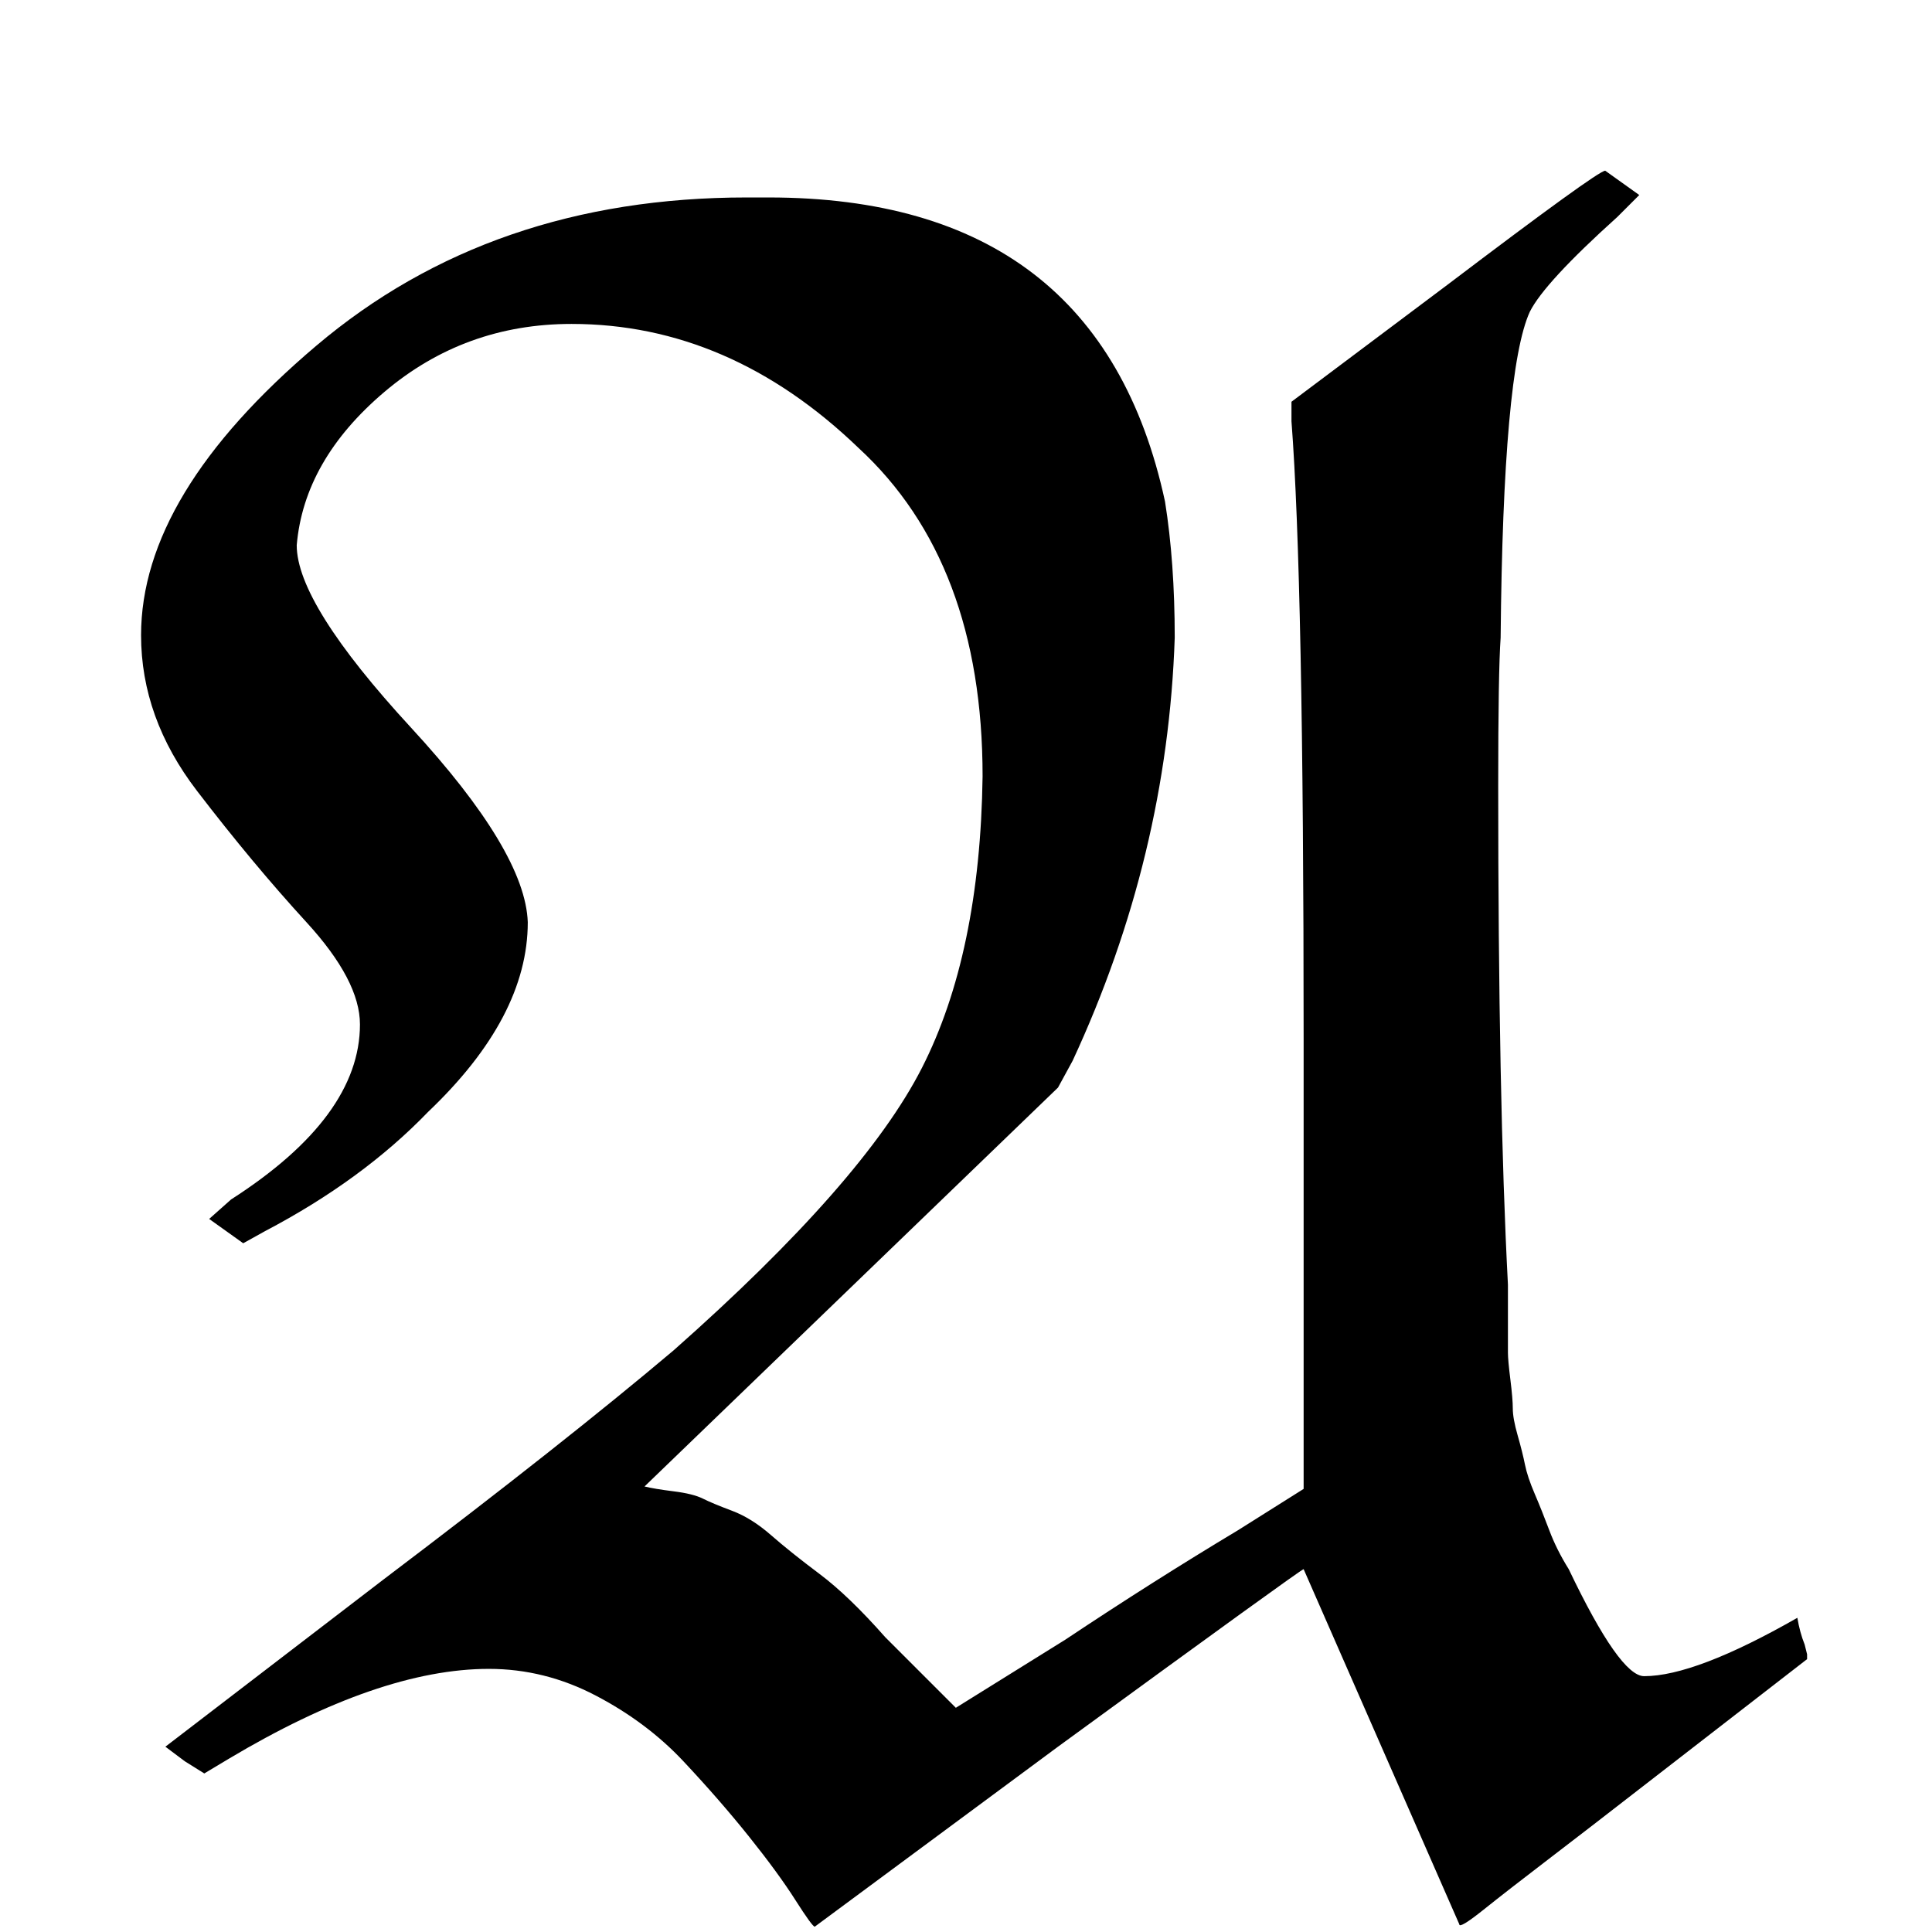
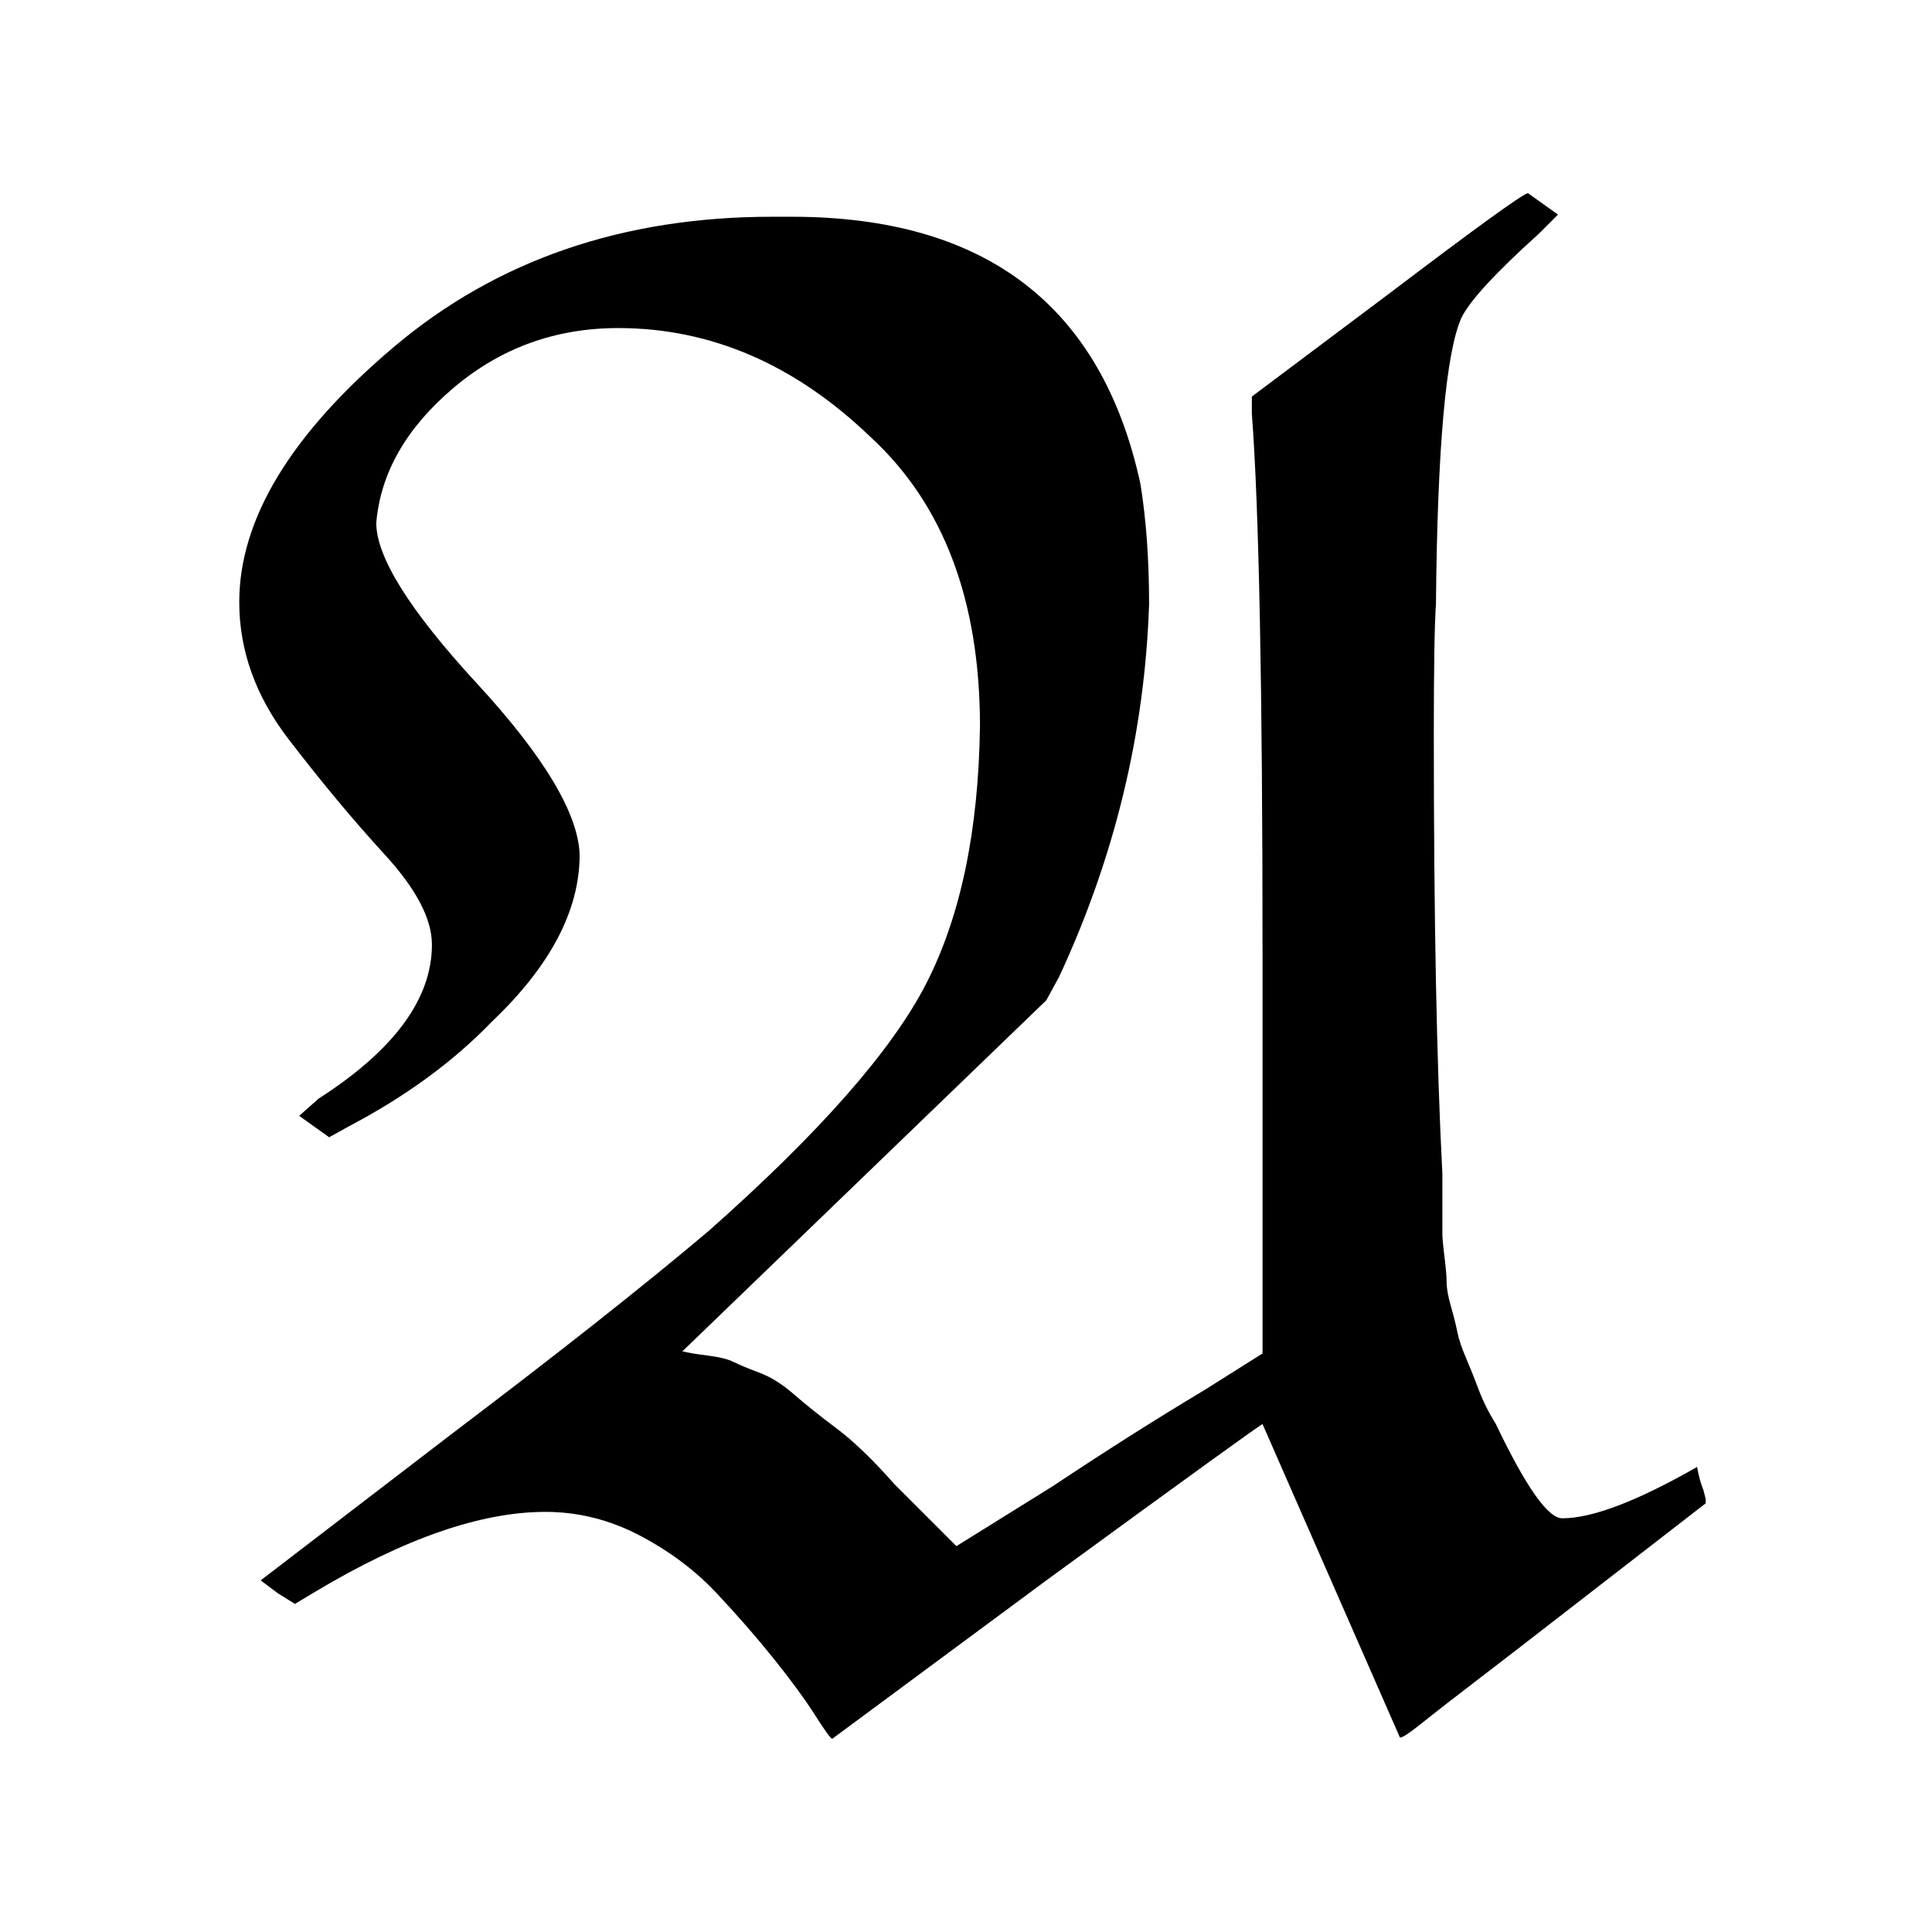
- <svg xmlns="http://www.w3.org/2000/svg" xmlns:xlink="http://www.w3.org/1999/xlink" style="vertical-align: -0.059ex;" width="1.624ex" height="1.633ex" role="img" focusable="false" viewBox="-36 -766 790 794">
+ <svg xmlns="http://www.w3.org/2000/svg" xmlns:xlink="http://www.w3.org/1999/xlink" style="vertical-align: -0.059ex;" width="1.624ex" height="1.633ex" role="img" focusable="false" viewBox="-89.75 -786.25 897.5 902.5">
  <defs>
-     <path id="MJX-9-TEX-F-1D504" d="M22 505Q22 563 94 624T271 685H280Q416 685 443 560Q447 535 447 504Q444 414 405 330L399 319L229 155Q233 154 241 153T253 150T265 145T281 135T301 119T328 93L357 64L402 92Q438 116 473 137L500 154V339Q500 528 495 593V601L559 649Q621 696 624 696L638 686L629 677Q599 650 593 638Q582 614 581 504Q580 490 580 443Q580 314 584 238Q584 235 584 224T584 210T585 199T586 187T588 176T591 164T595 152T601 137T609 121Q630 77 640 77Q661 77 703 101Q704 95 706 90L707 86V84L636 29Q618 15 601 2T574 -19T564 -25L500 121Q499 121 399 48L299 -26Q298 -26 291 -15T272 11T245 42T209 69T165 80Q120 80 58 43L48 37L40 42L32 48L122 117Q196 173 241 211Q319 280 343 327T368 447Q368 535 317 582Q264 633 199 633Q155 633 122 605T86 542Q86 518 133 467T181 387Q181 348 140 309Q113 281 73 260L64 255L50 265L59 273Q112 307 112 345Q112 363 90 387T45 441T22 505Z" />
+     <path id="MJX-12-TEX-F-1D504" d="M22 505Q22 563 94 624T271 685H280Q416 685 443 560Q447 535 447 504Q444 414 405 330L399 319L229 155Q233 154 241 153T253 150T265 145T281 135T301 119T328 93L357 64L402 92Q438 116 473 137L500 154V339Q500 528 495 593V601L559 649Q621 696 624 696L638 686L629 677Q599 650 593 638Q582 614 581 504Q580 490 580 443Q580 314 584 238Q584 235 584 224T584 210T585 199T586 187T588 176T591 164T595 152T601 137T609 121Q630 77 640 77Q661 77 703 101Q704 95 706 90L707 86V84L636 29Q618 15 601 2T574 -19T564 -25L500 121Q499 121 399 48L299 -26Q298 -26 291 -15T272 11T245 42T209 69T165 80Q120 80 58 43L48 37L40 42L32 48L122 117Q196 173 241 211Q319 280 343 327T368 447Q368 535 317 582Q264 633 199 633Q155 633 122 605T86 542Q86 518 133 467T181 387Q181 348 140 309Q113 281 73 260L64 255L50 265L59 273Q112 307 112 345Q112 363 90 387T45 441T22 505Z" />
  </defs>
  <g stroke="currentColor" fill="currentColor" stroke-width="0" transform="scale(1,-1)">
    <g data-mml-node="math">
      <g data-mml-node="TeXAtom" data-mjx-texclass="ORD">
        <g data-mml-node="mi">
-           <use data-c="1D504" xlink:href="#MJX-9-TEX-F-1D504" />
+           <use data-c="1D504" xlink:href="#MJX-12-TEX-F-1D504" />
        </g>
      </g>
    </g>
  </g>
</svg>
